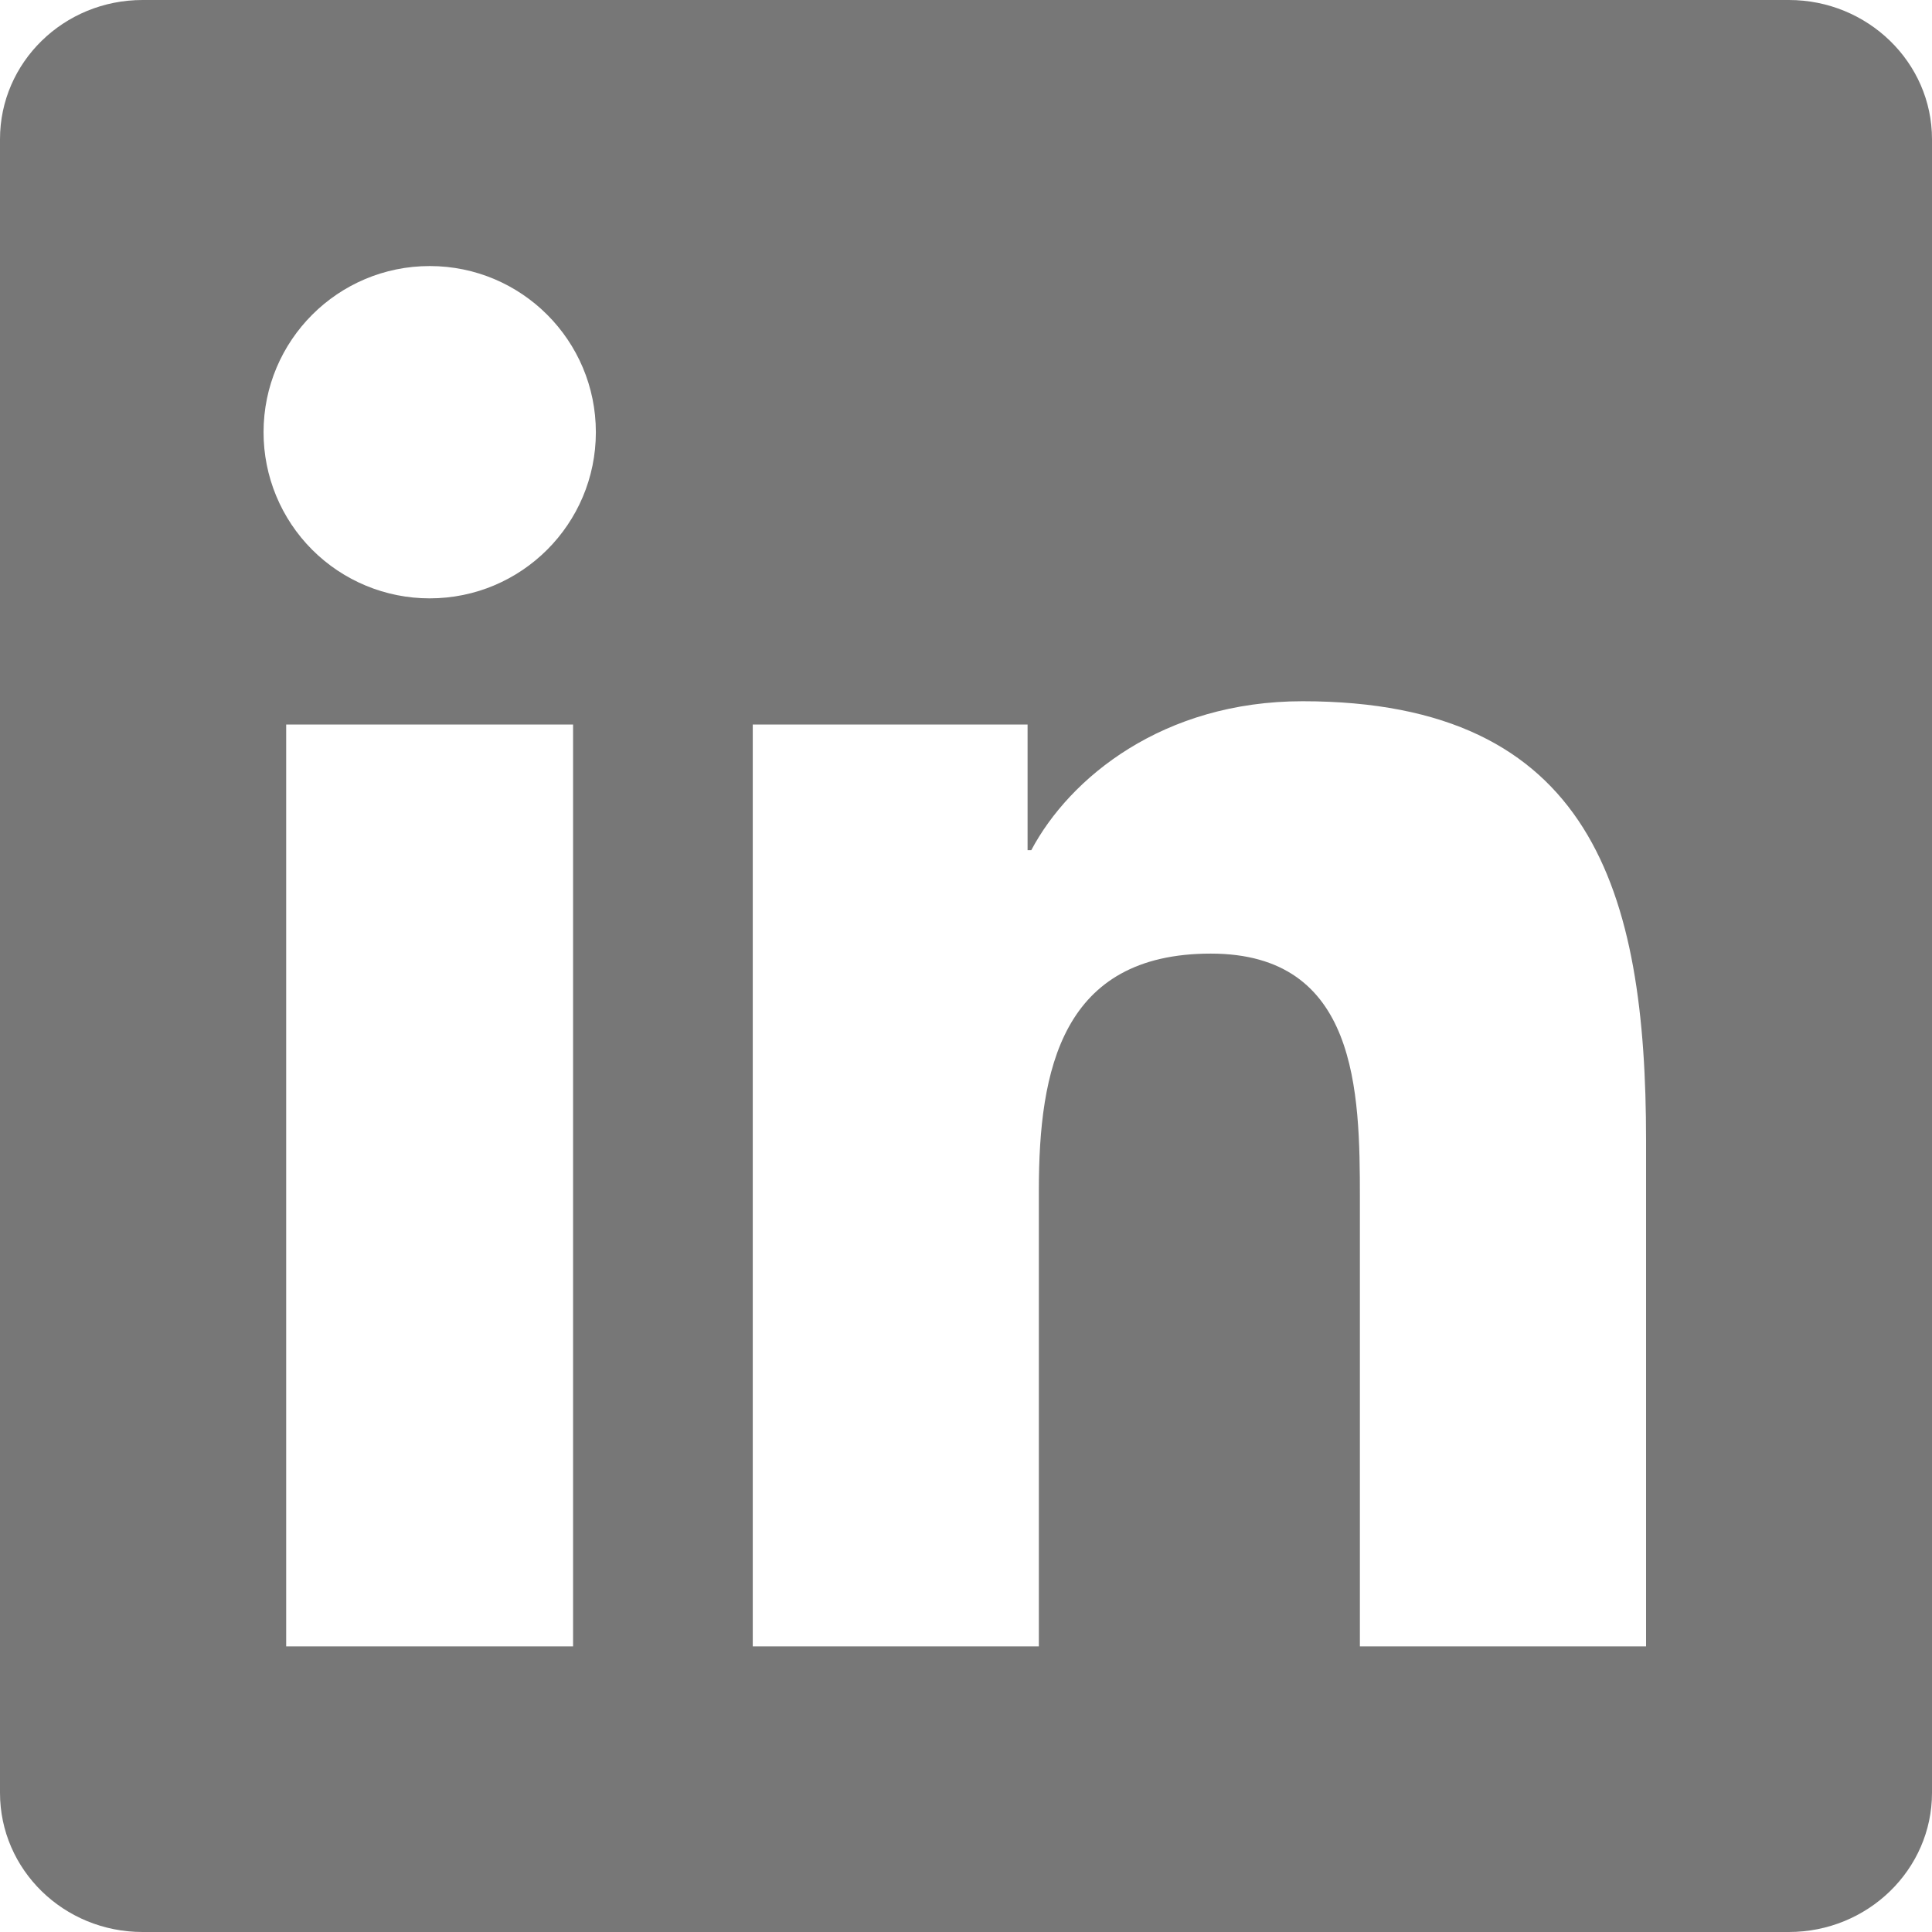
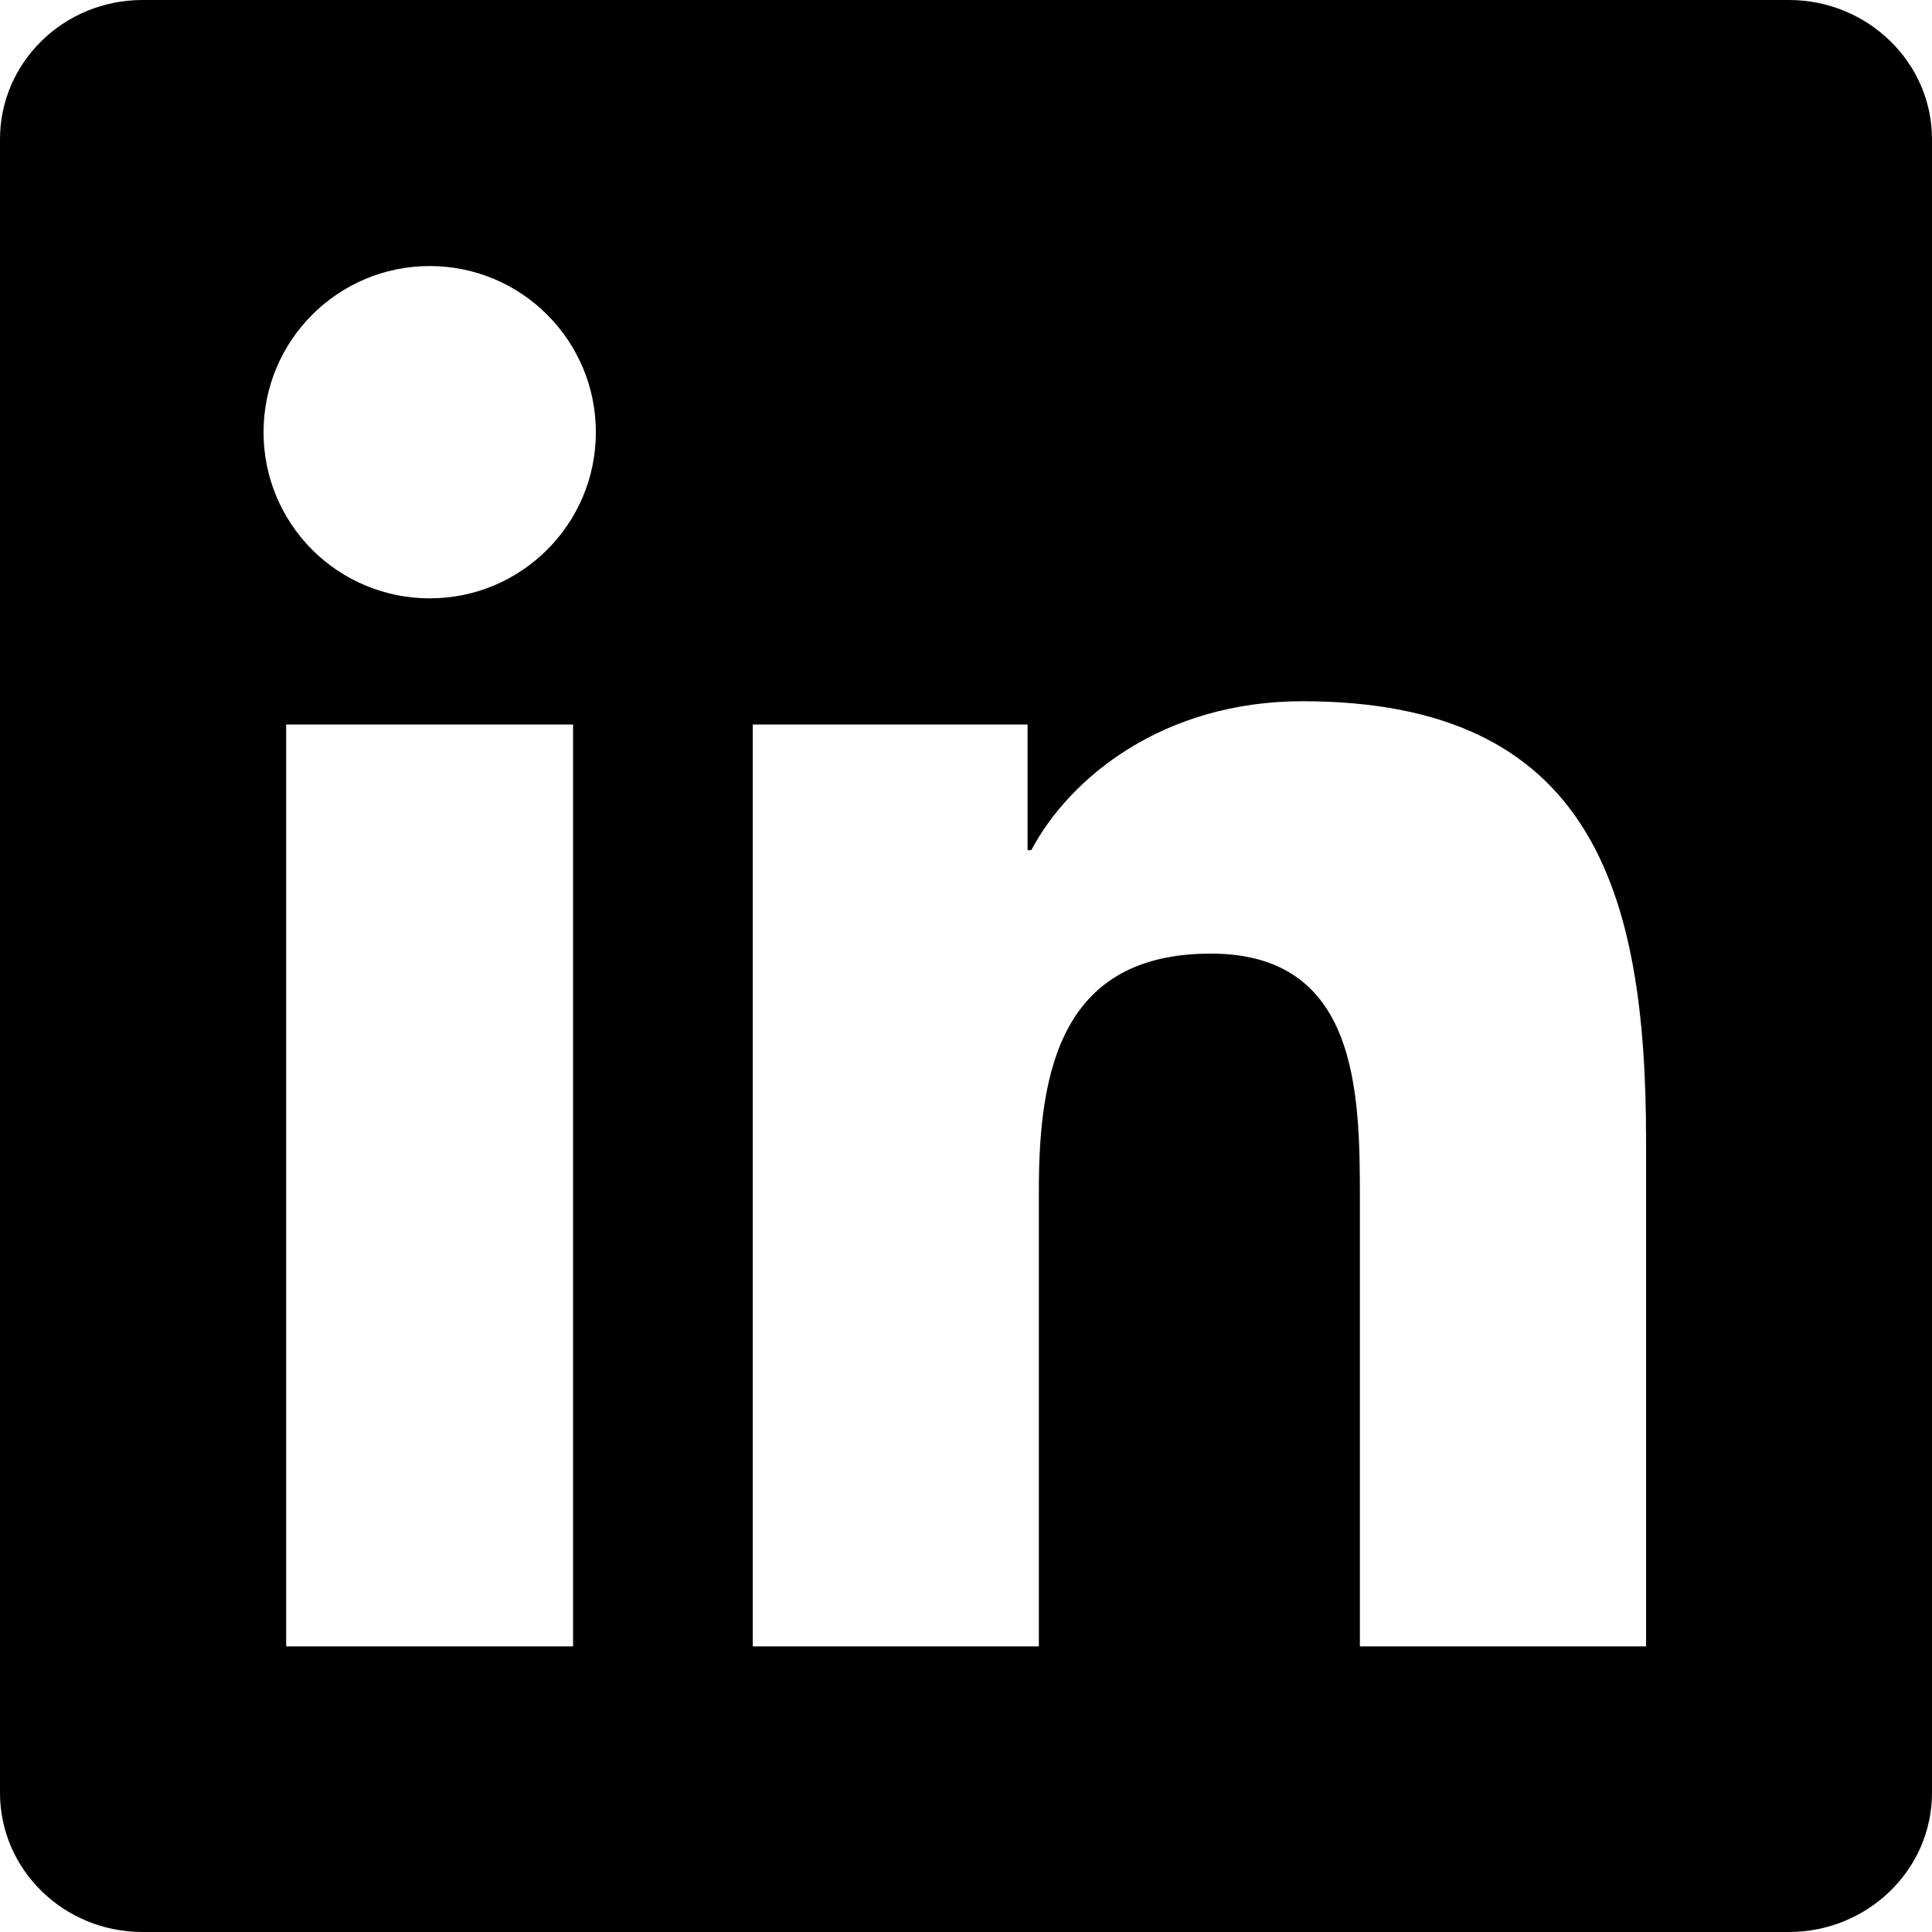
<svg xmlns="http://www.w3.org/2000/svg" width="32" height="32" viewBox="0 0 24 24">
-   <path fill="#777" d="M20.447 20.452h-3.554v-5.569c0-1.328-.027-3.037-1.852-3.037c-1.853 0-2.136 1.445-2.136 2.939v5.667H9.351V9h3.414v1.561h.046c.477-.9 1.637-1.85 3.37-1.85c3.601 0 4.267 2.37 4.267 5.455v6.286zM5.337 7.433a2.062 2.062 0 0 1-2.063-2.065a2.064 2.064 0 1 1 2.063 2.065zm1.782 13.019H3.555V9h3.564v11.452zM22.225 0H1.771C.792 0 0 .774 0 1.729v20.542C0 23.227.792 24 1.771 24h20.451C23.2 24 24 23.227 24 22.271V1.729C24 .774 23.2 0 22.222 0h.003z" />
+   <path id="path" fill="currentcolor" d="M20.447 20.452h-3.554v-5.569c0-1.328-.027-3.037-1.852-3.037c-1.853 0-2.136 1.445-2.136 2.939v5.667H9.351V9h3.414v1.561h.046c.477-.9 1.637-1.85 3.37-1.85c3.601 0 4.267 2.37 4.267 5.455v6.286zM5.337 7.433a2.062 2.062 0 0 1-2.063-2.065a2.064 2.064 0 1 1 2.063 2.065zm1.782 13.019H3.555V9h3.564v11.452zM22.225 0H1.771C.792 0 0 .774 0 1.729v20.542C0 23.227.792 24 1.771 24h20.451C23.2 24 24 23.227 24 22.271V1.729C24 .774 23.2 0 22.222 0h.003z" />
</svg>
